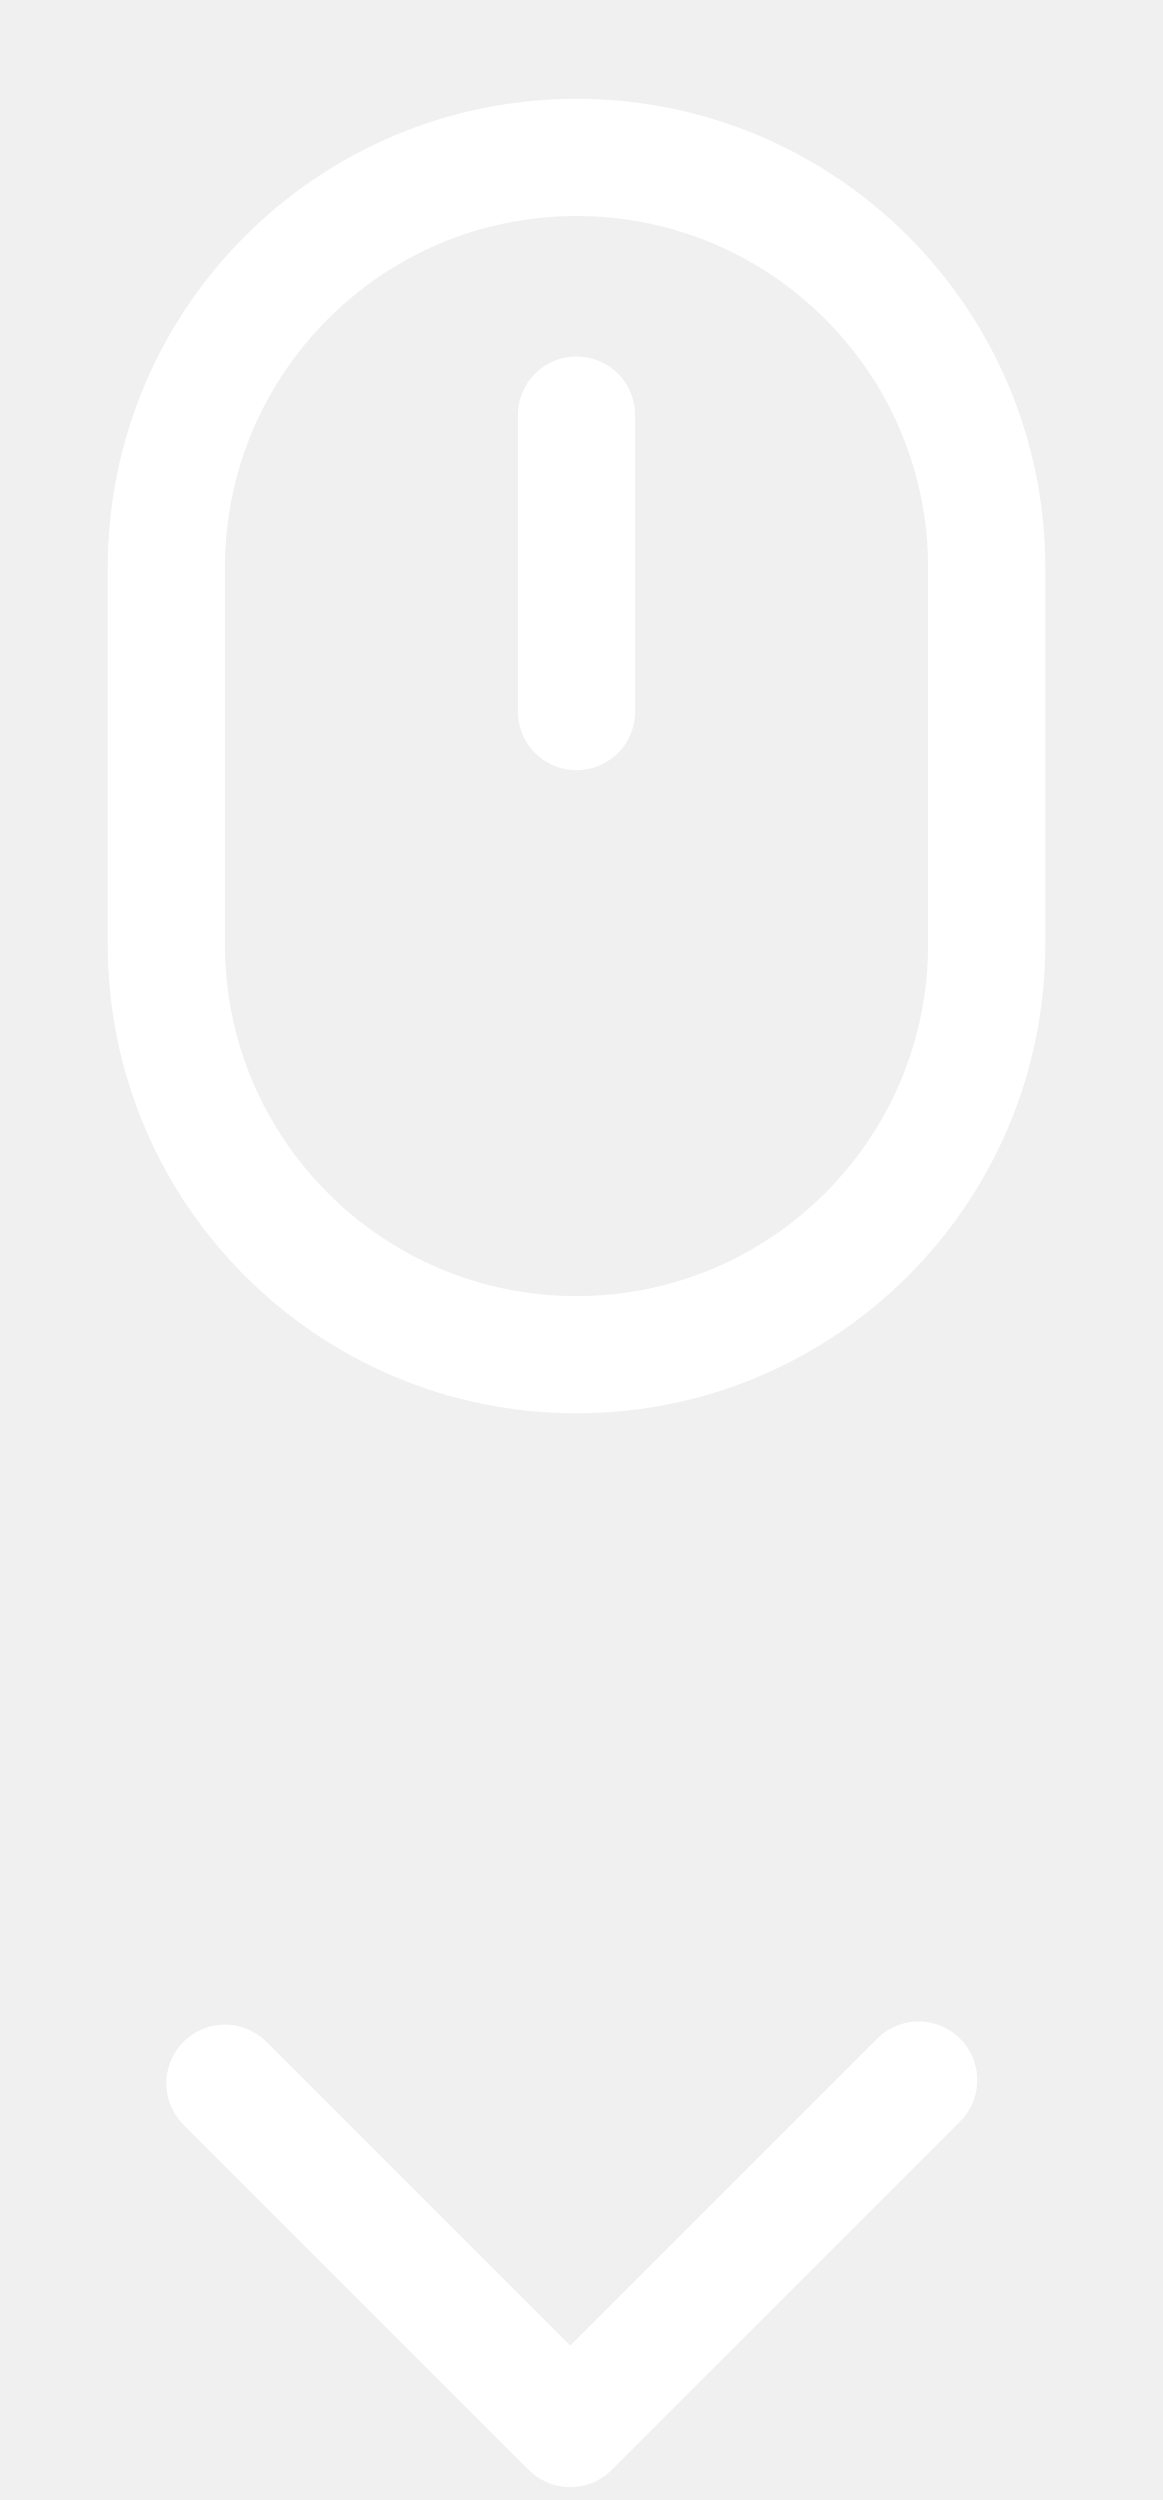
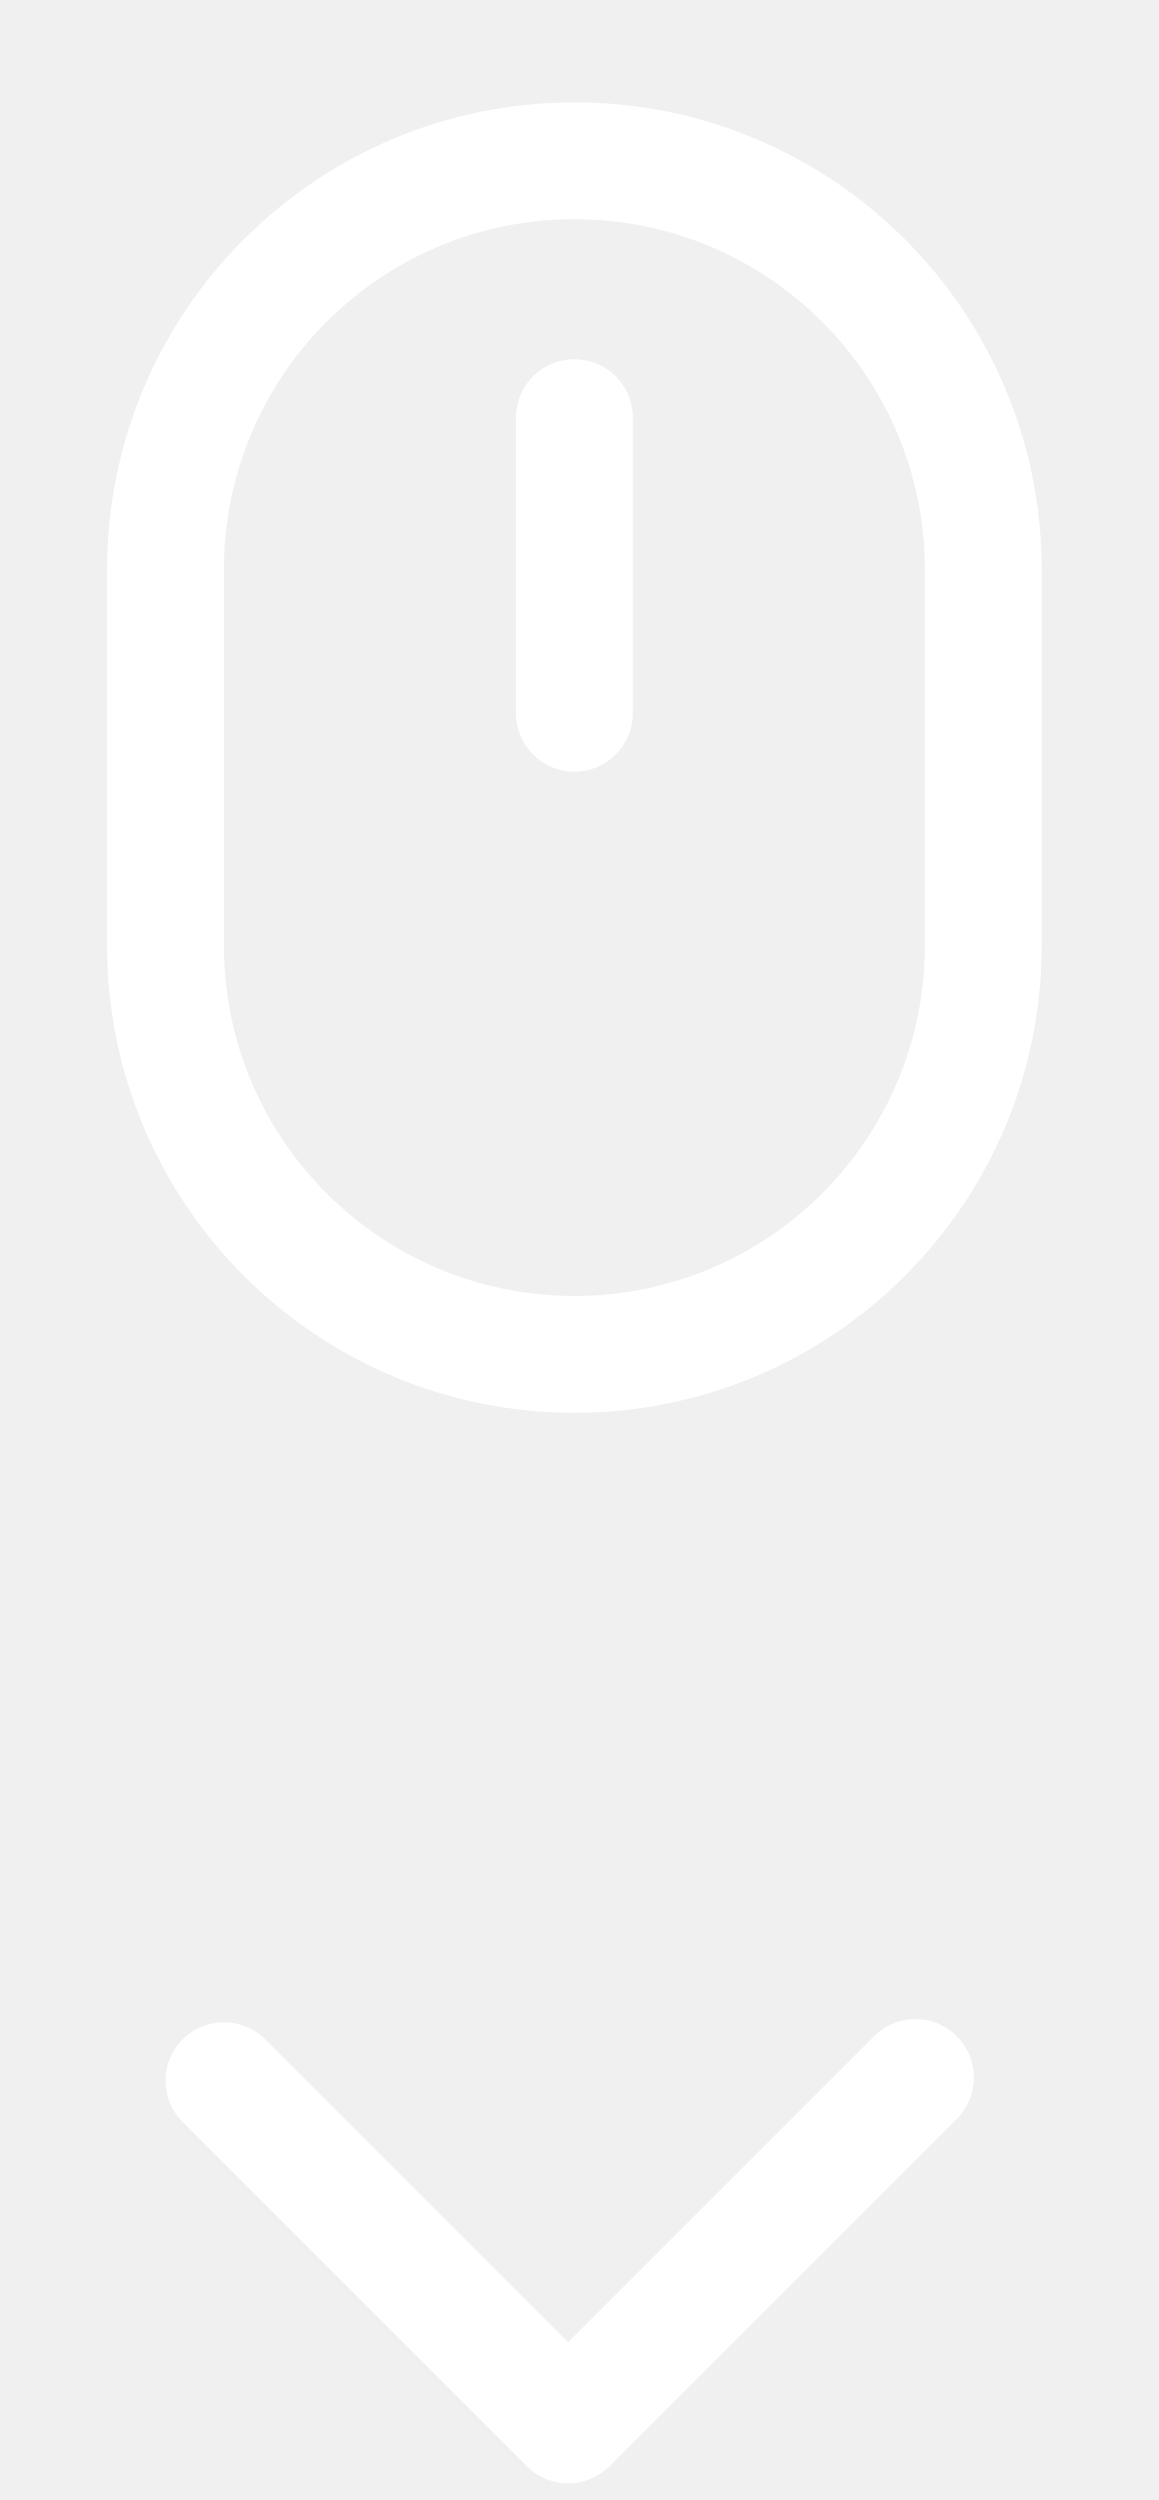
- <svg xmlns="http://www.w3.org/2000/svg" width="40" height="86" viewBox="0 0 119 256" fill="none">
+ <svg xmlns="http://www.w3.org/2000/svg" width="38" height="82" viewBox="0 0 119 256" fill="none">
  <g id="mouse-scroll">
    <g id="top">
      <rect id="mouse-frame" x="17" y="16.12" width="84" height="122.602" rx="42" stroke="white" stroke-width="12" />
      <path id="mouse-wheel" d="M59 42.506L59 72.868" stroke="white" stroke-width="12" stroke-linecap="round" />
    </g>
    <g id="bottom">
      <path id="line-left" d="M23 213.322L58.355 248.678" stroke="white" stroke-width="12" stroke-linecap="round" />
      <path id="line-right" d="M58.678 248.355L94.033 213" stroke="white" stroke-width="12" stroke-linecap="round" />
    </g>
  </g>
  <style>
    @keyframes animate {
      0%{
        transform: translateY(0px);
      }
      50%{
        transform: translateY(40px);
      }
      100%{
        transform: translateY(0px);
      }
    }
    #top {
      animation: 1s cubic-bezier(0.19, 1, 0.22, 1) 0s infinite animate;
    }
  </style>
</svg>
